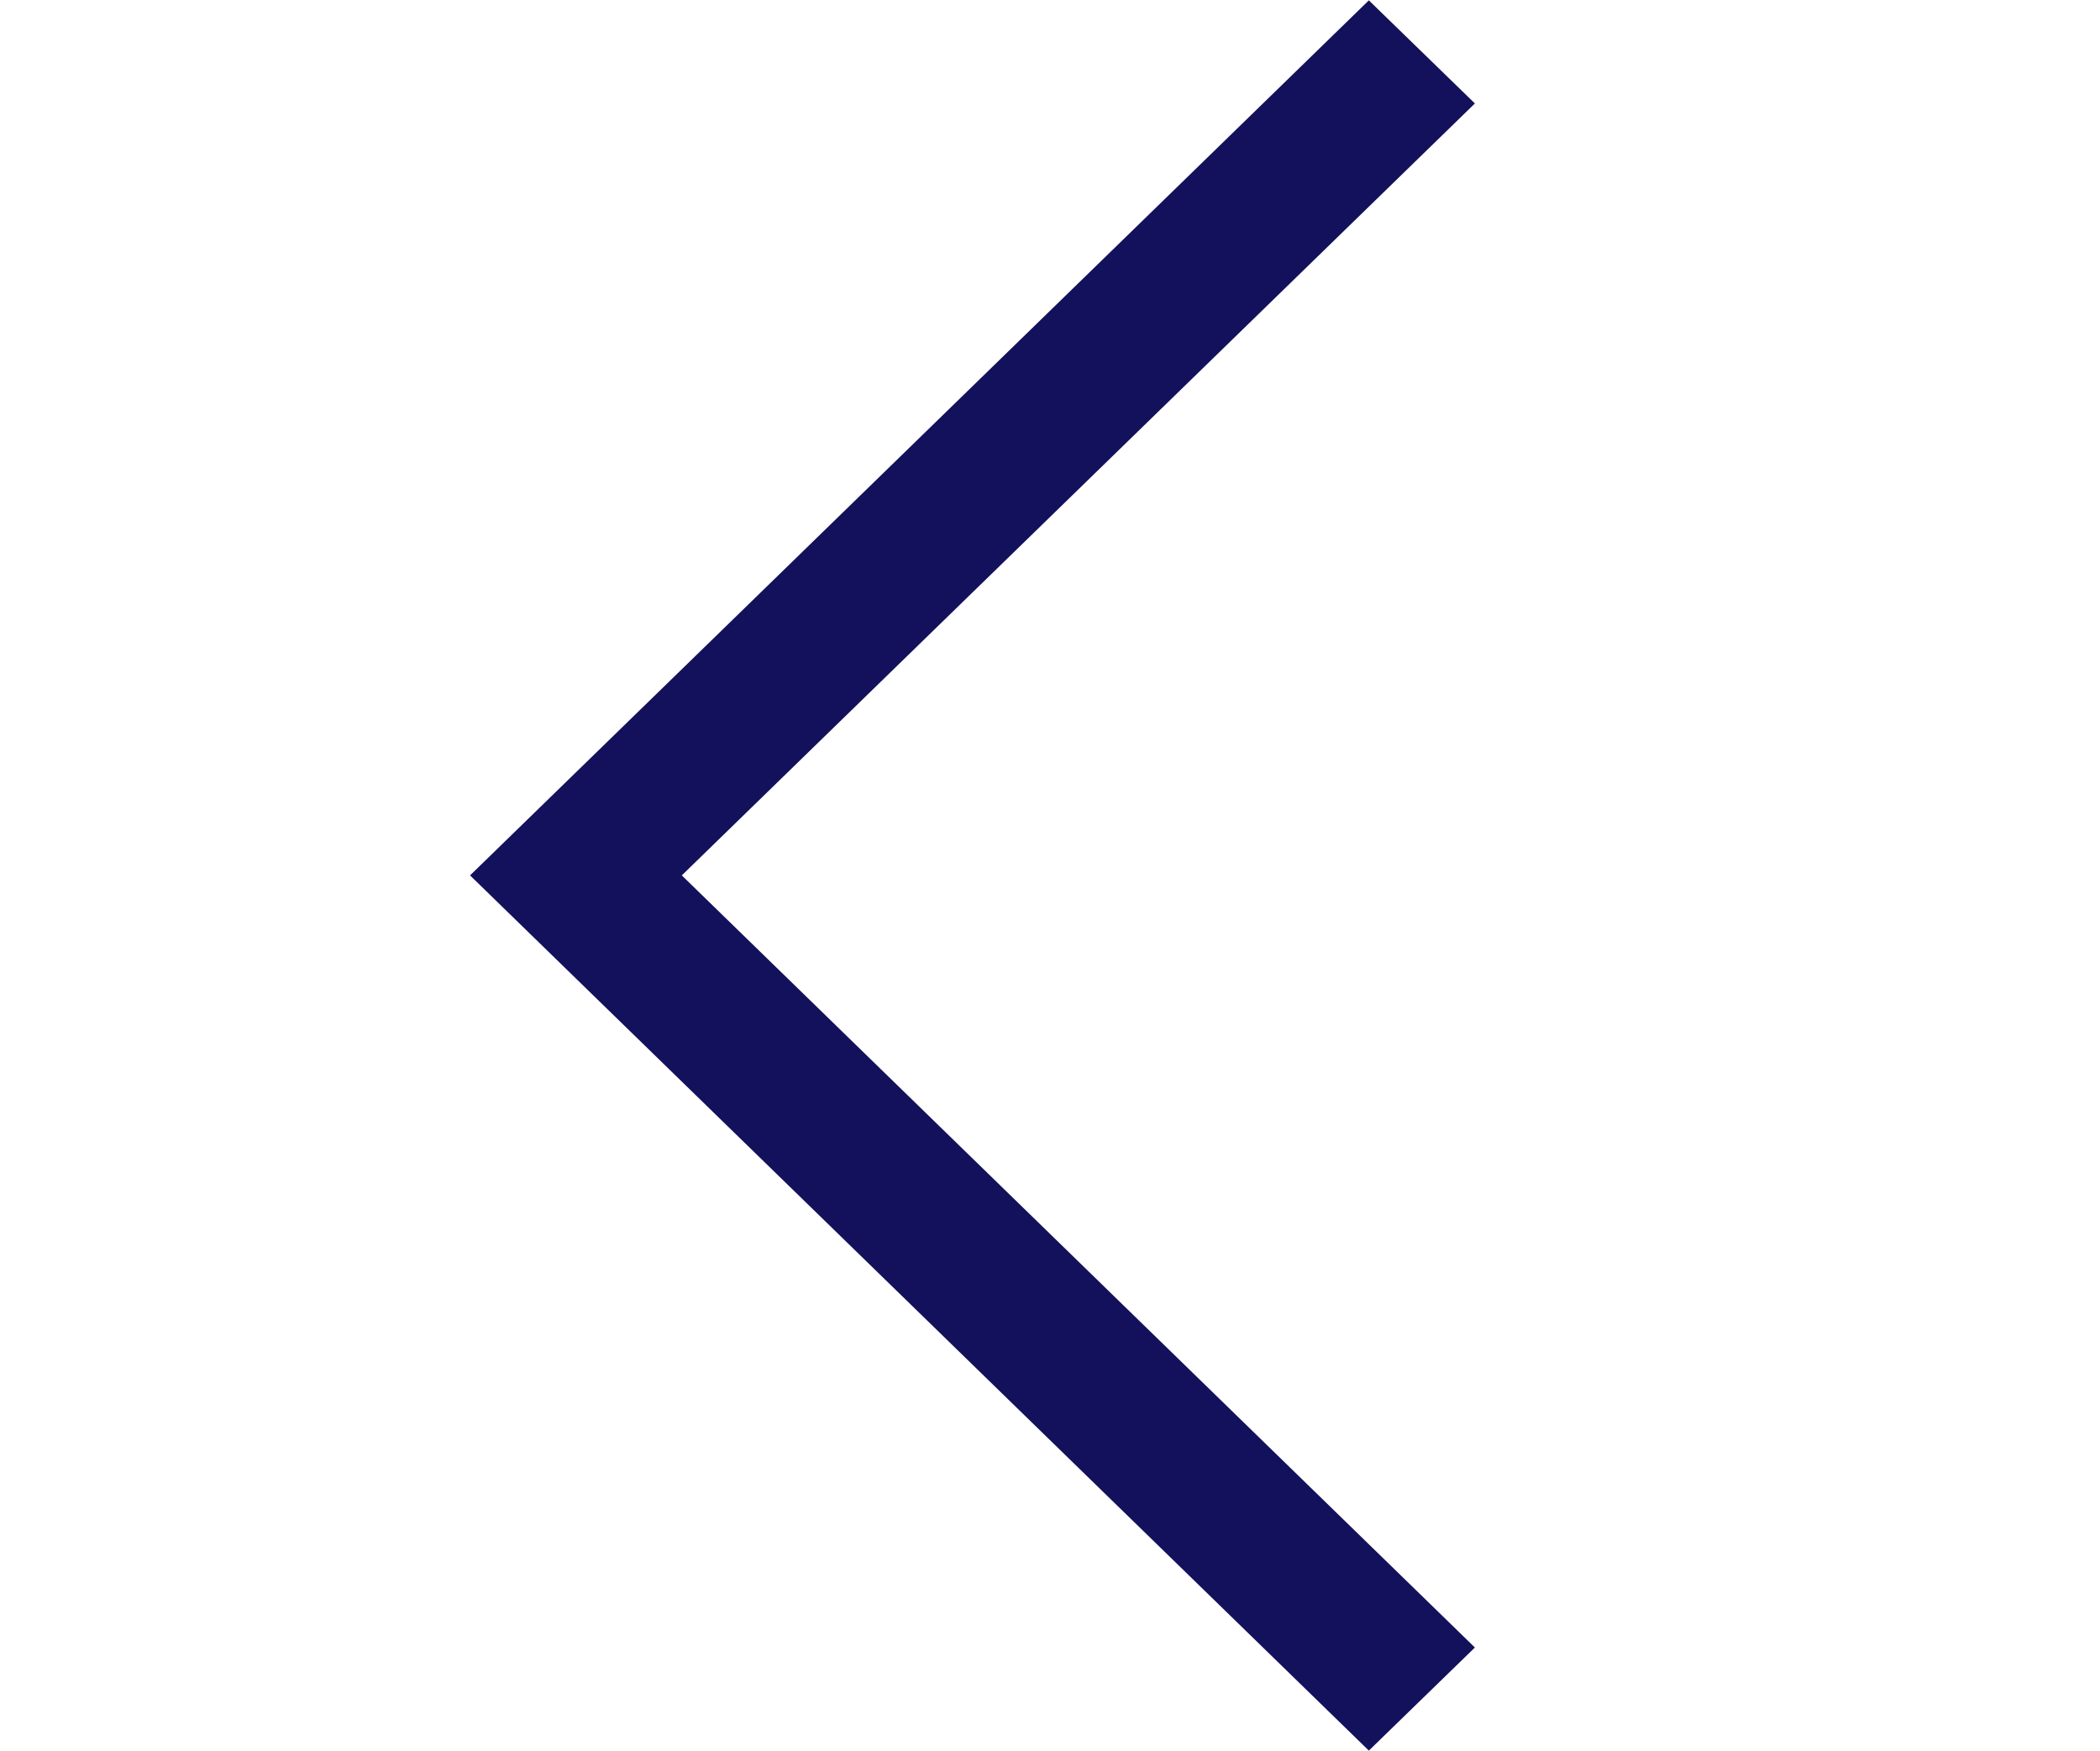
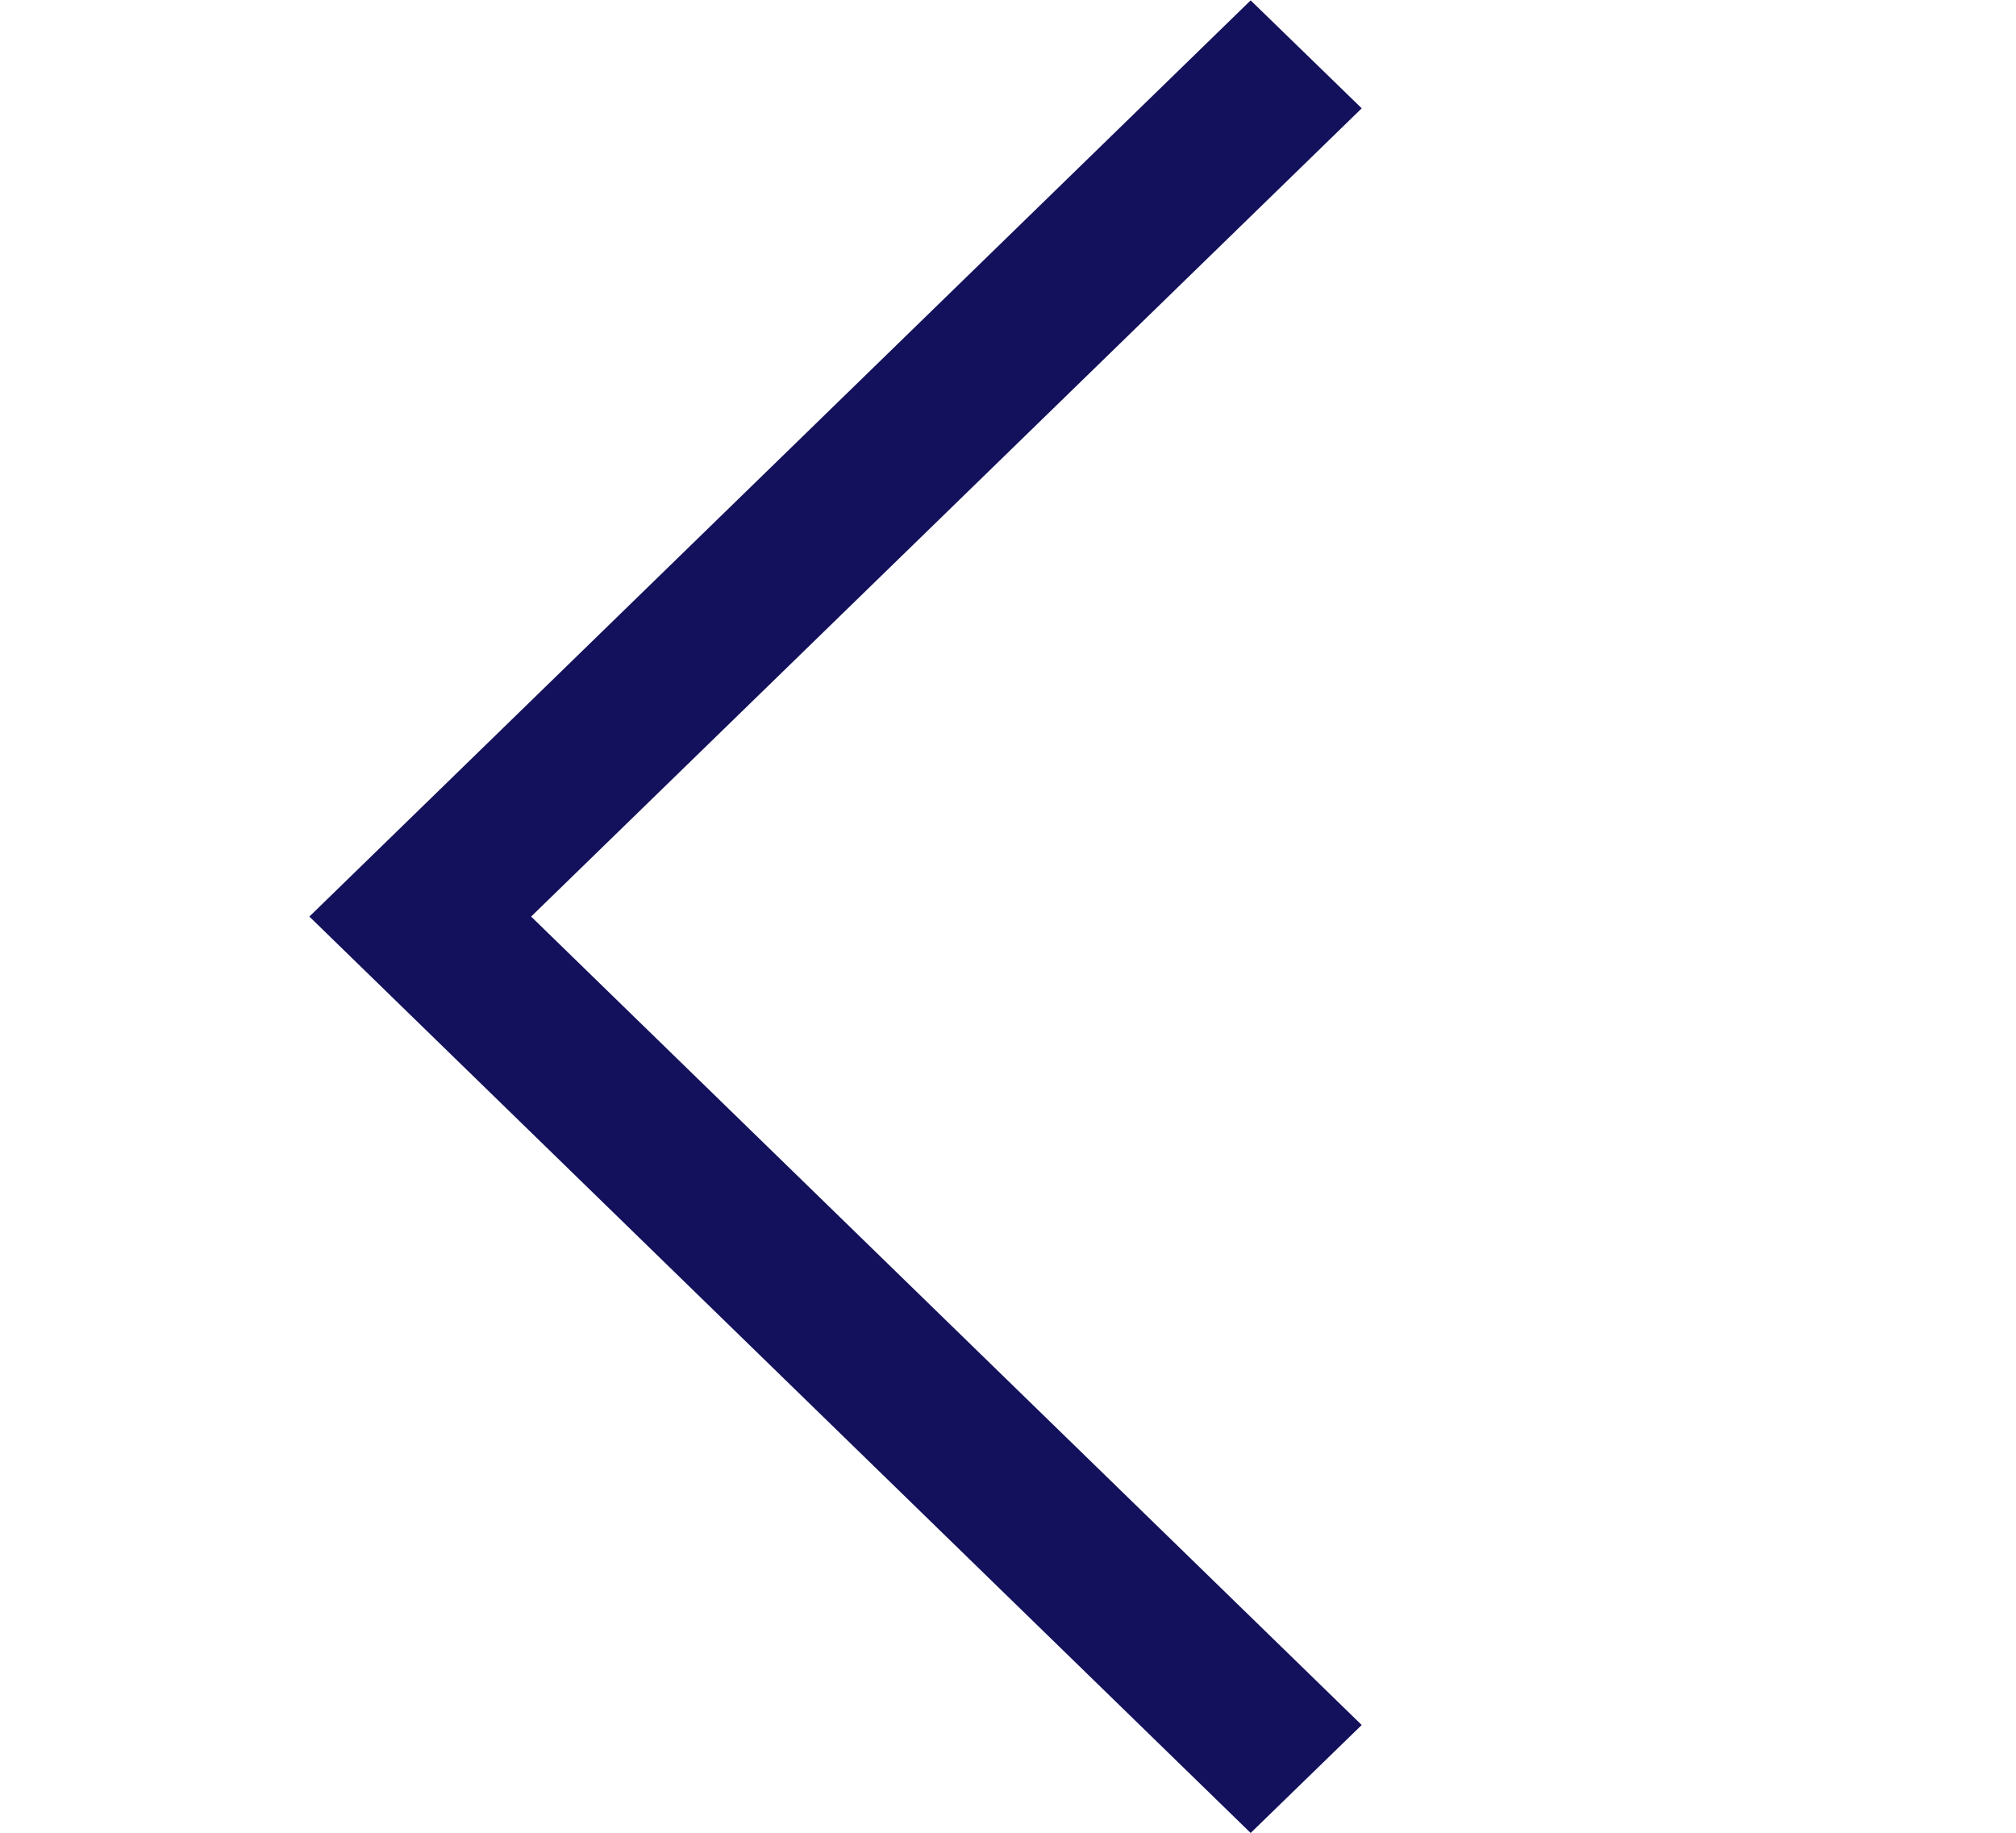
- <svg xmlns="http://www.w3.org/2000/svg" width="12" height="10" viewBox="0 0 12 10" fill="none">
-   <path fill-rule="evenodd" clip-rule="evenodd" d="M3.896 5.001L8.428 0.591L7.822 0.002L2.686 5.001L7.822 10.001L8.428 9.412L3.896 5.001Z" fill="#13115B" />
+ <svg xmlns="http://www.w3.org/2000/svg" width="11" height="10" viewBox="0 0 11 10" fill="none">
+   <path fill-rule="evenodd" clip-rule="evenodd" d="M2.898 5.001L7.43 0.591L6.824 0.002L1.688 5.001L6.824 10.001L7.43 9.412L2.898 5.001Z" fill="#13115B" />
</svg>
